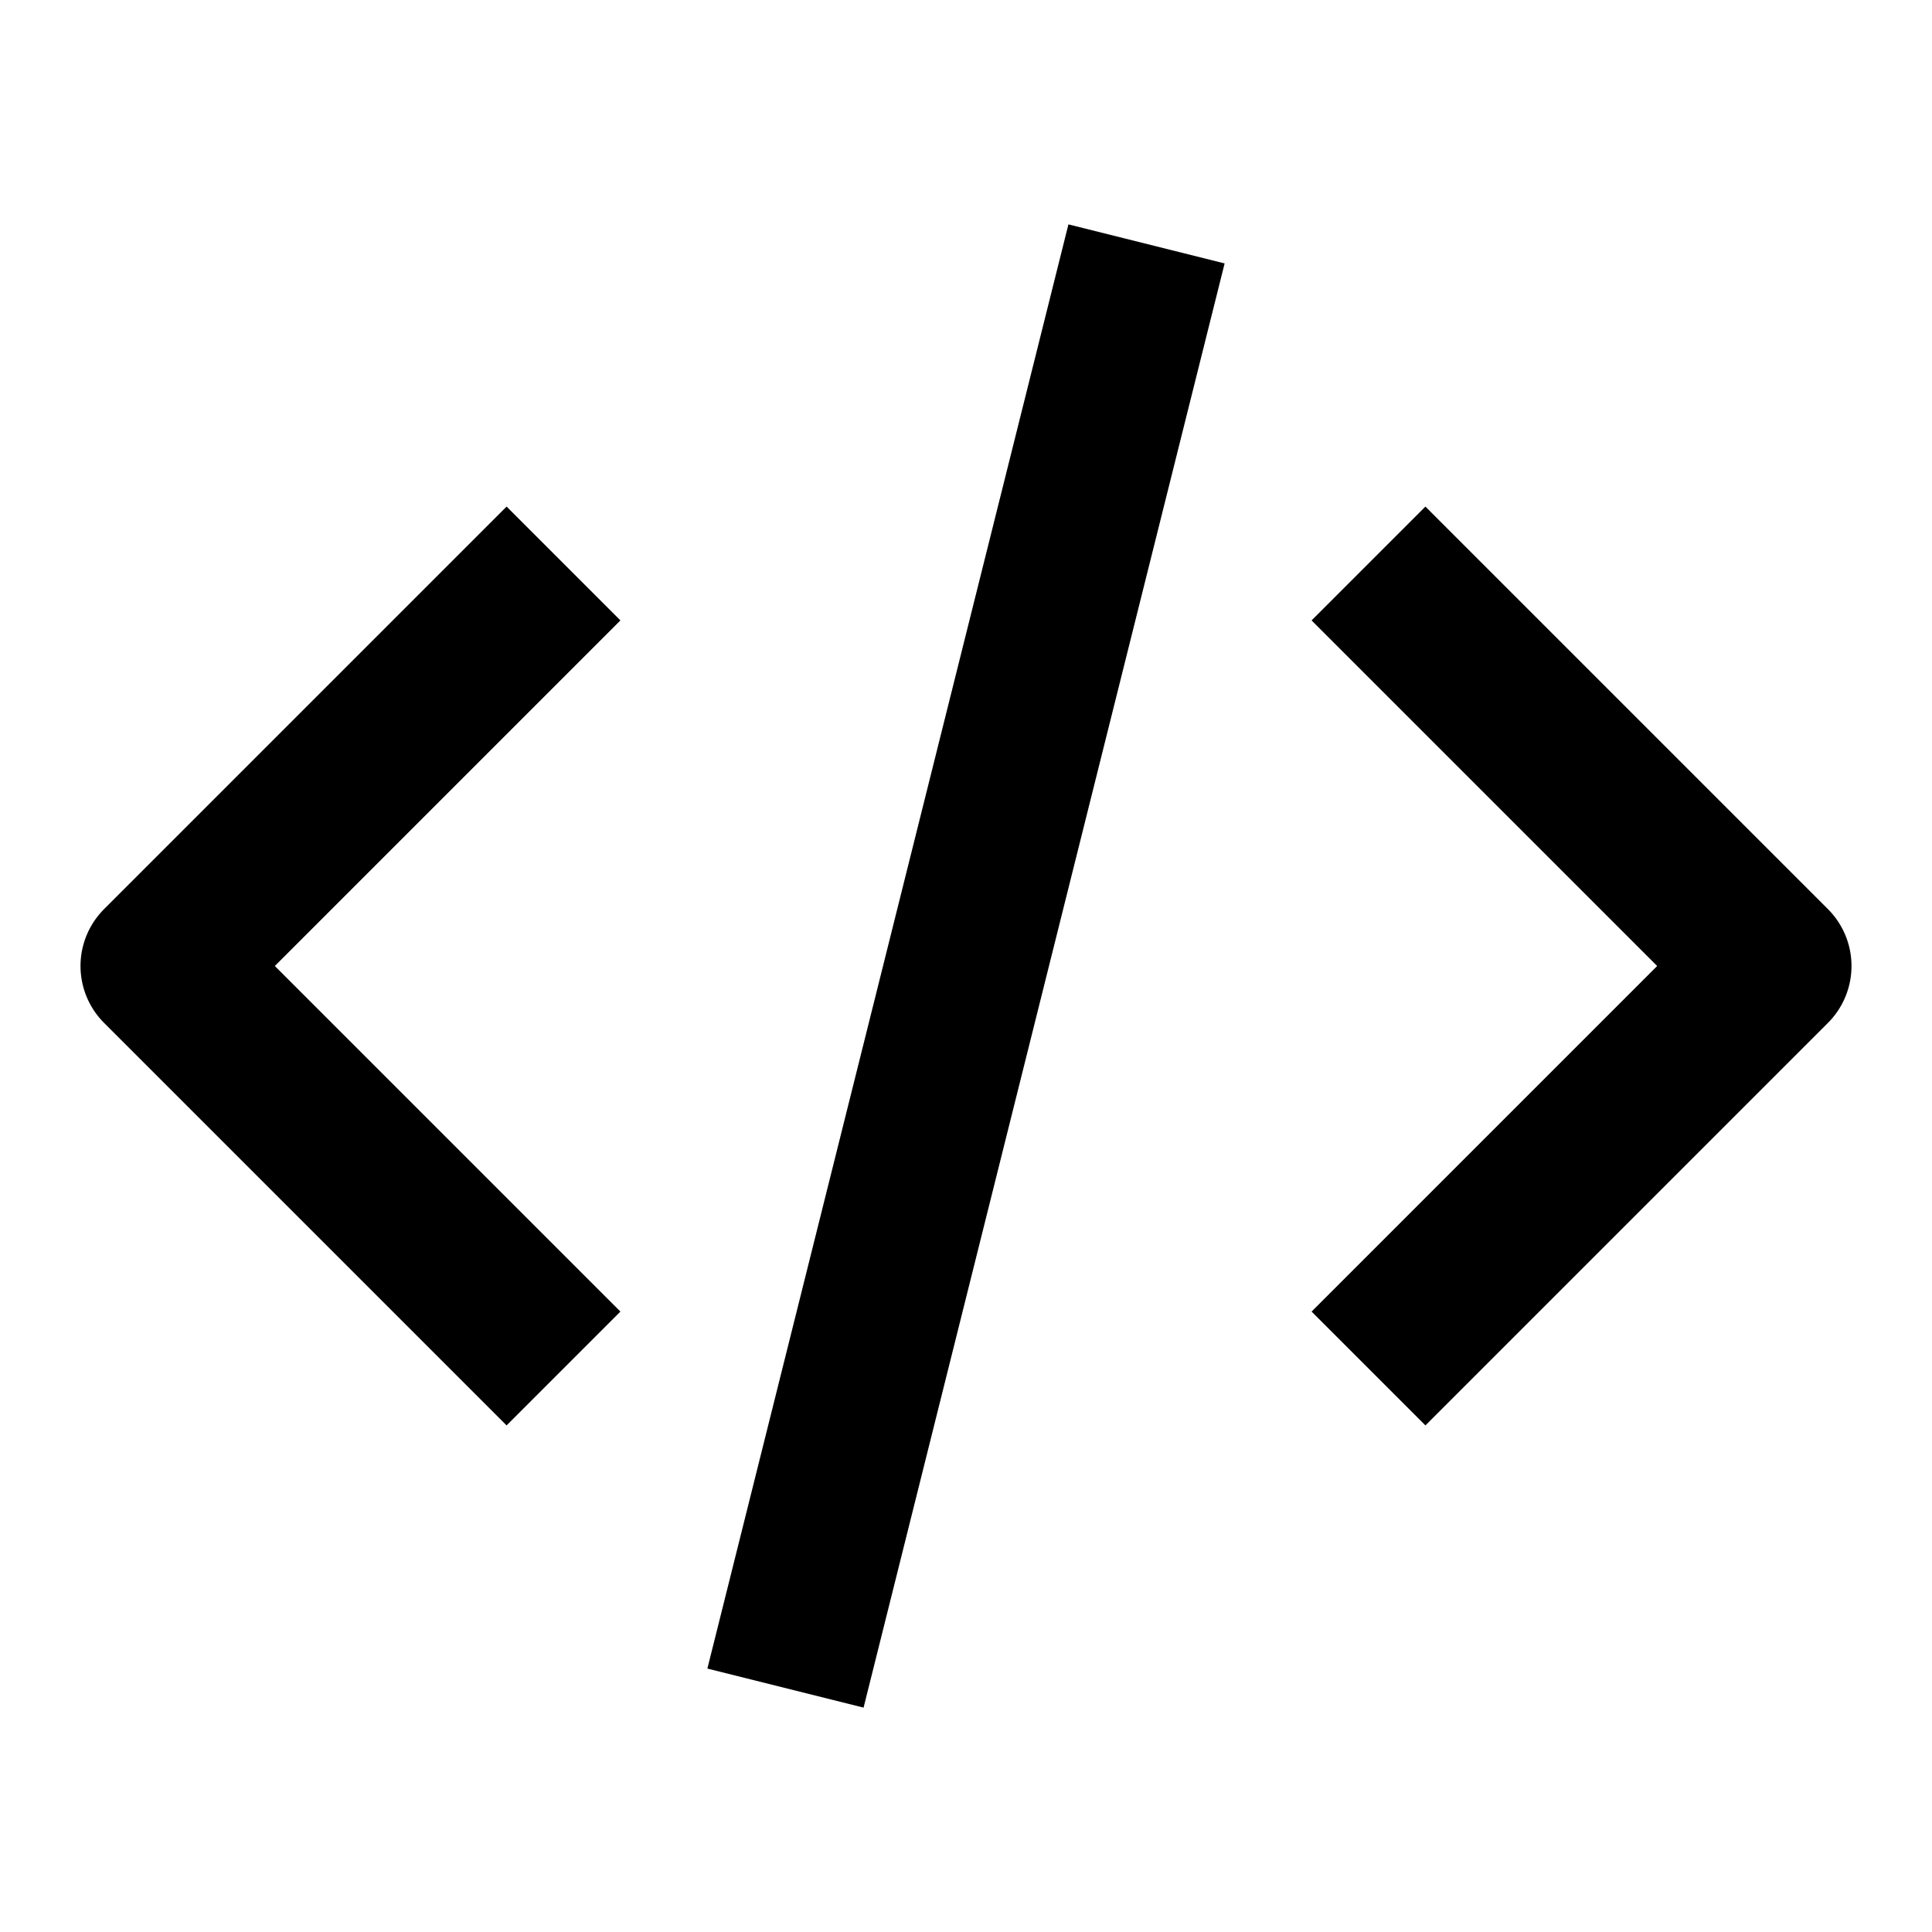
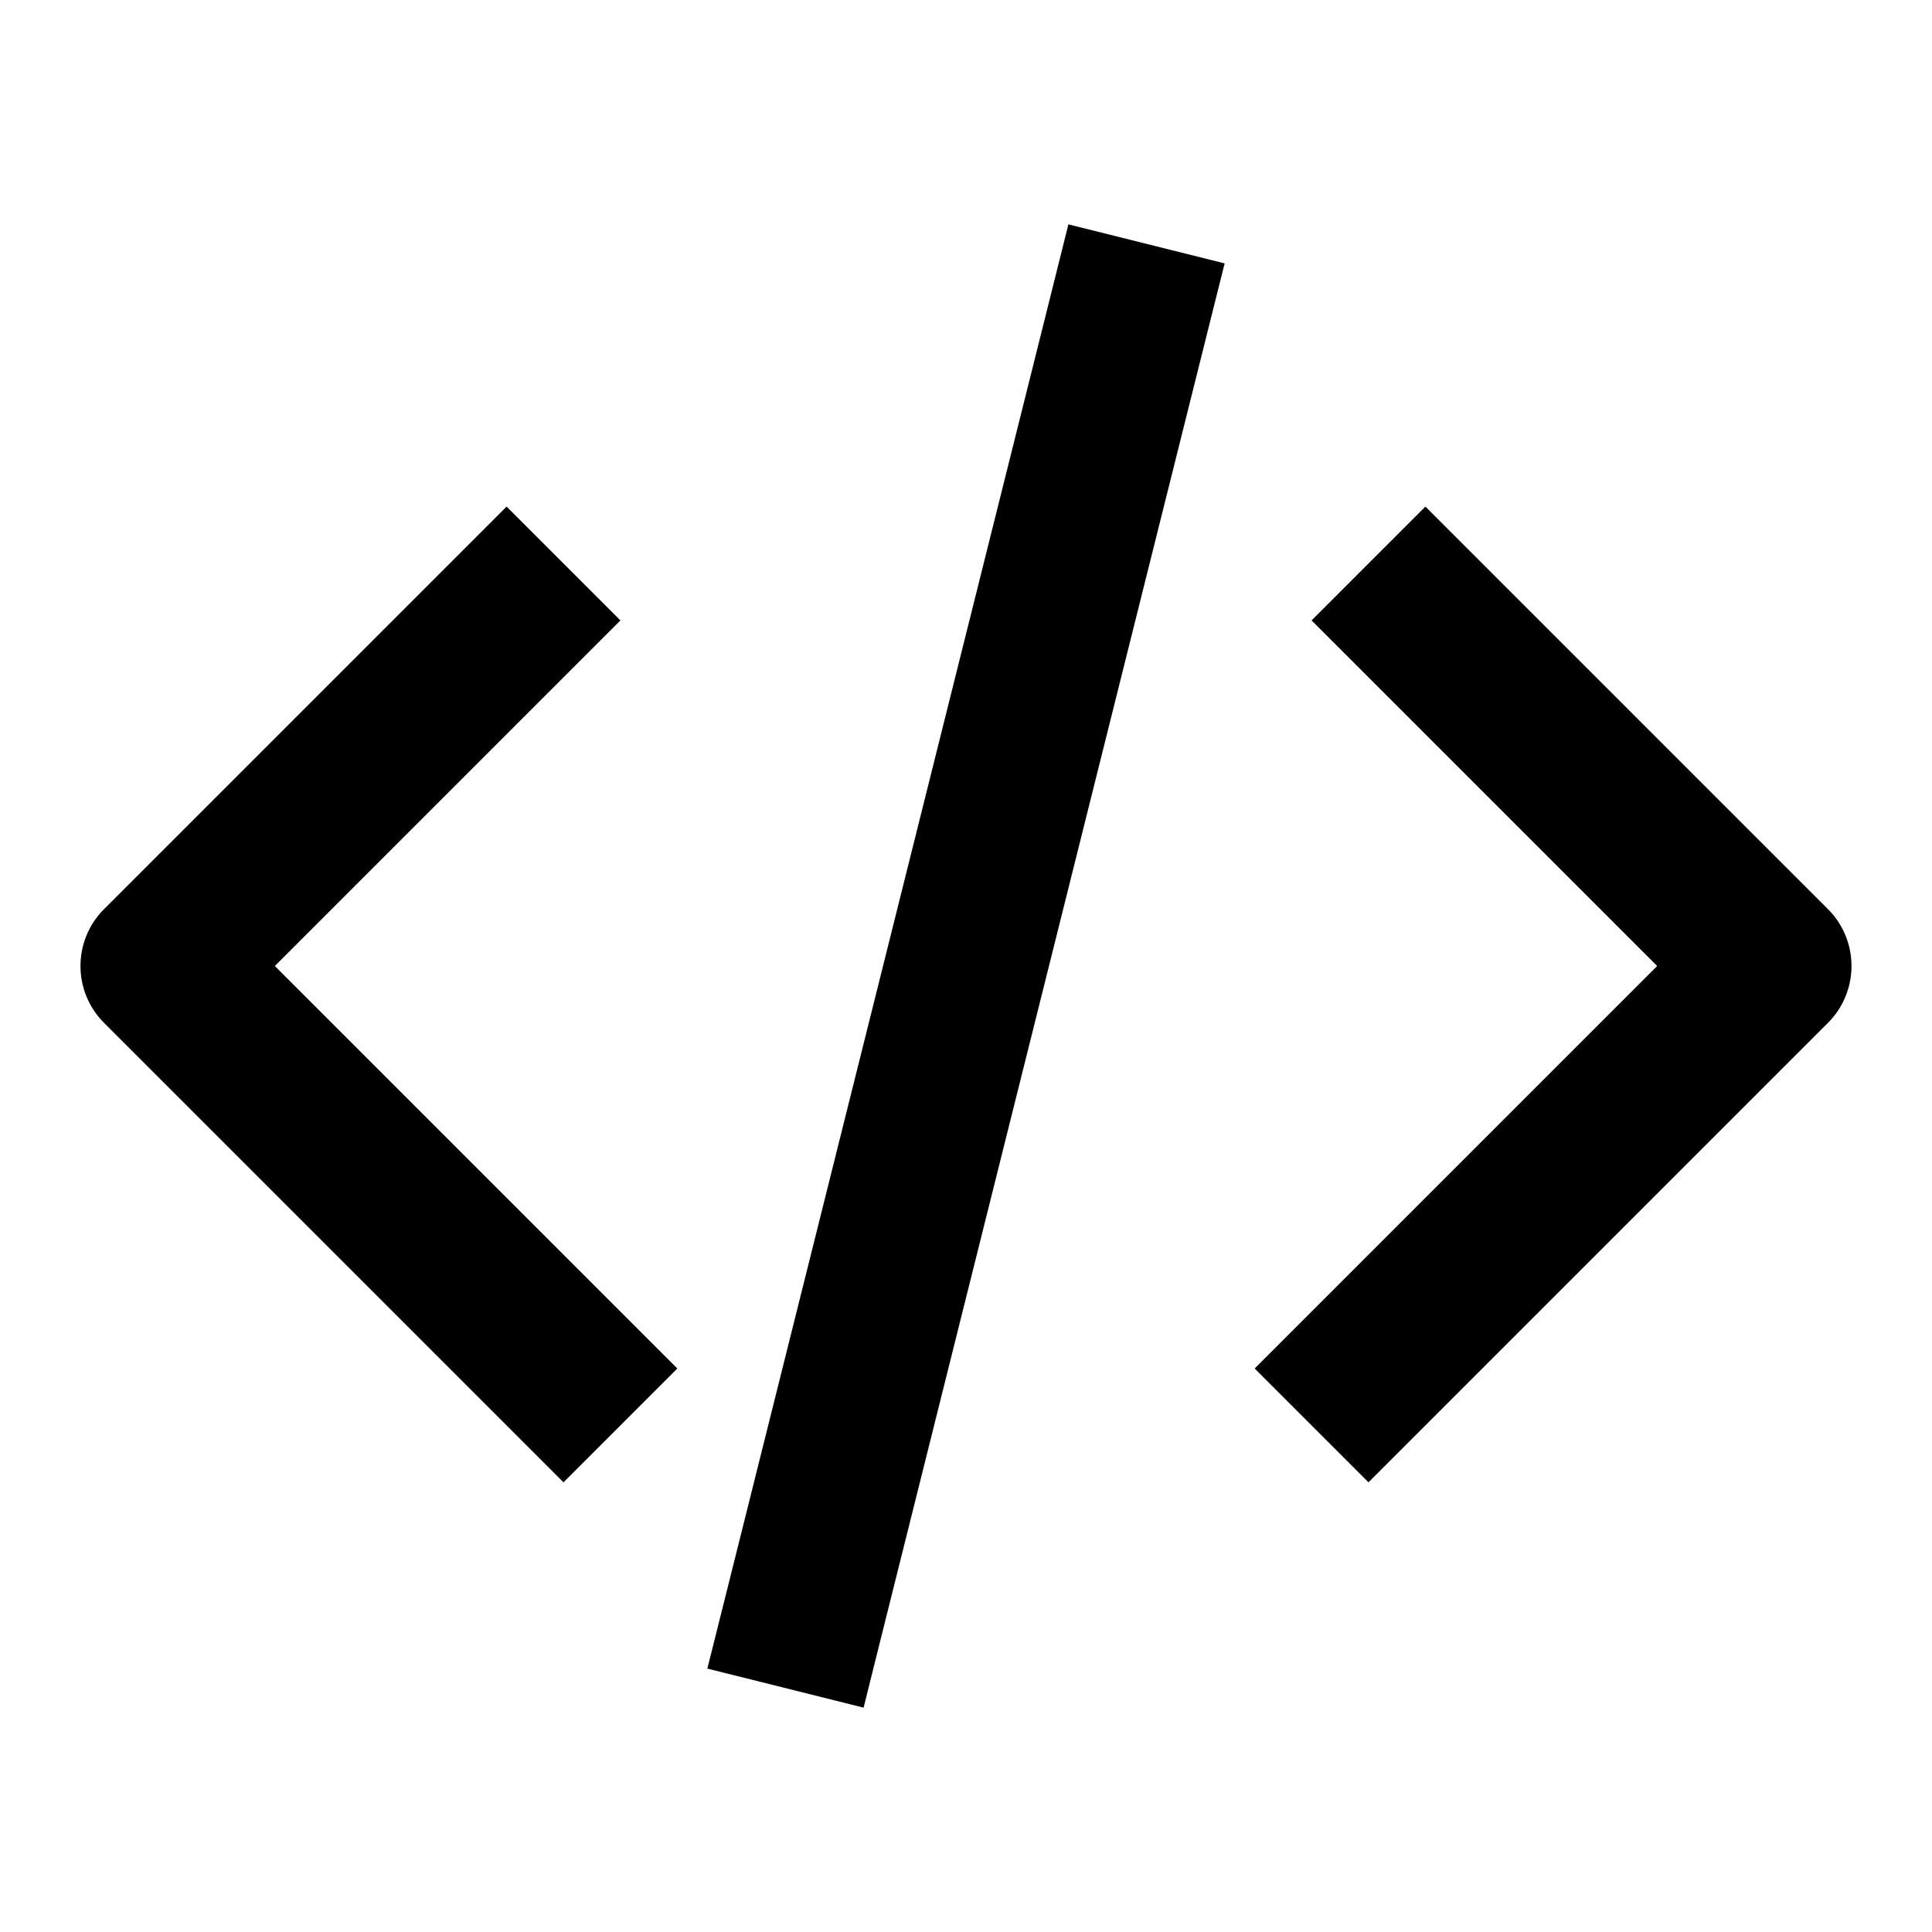
- <svg xmlns="http://www.w3.org/2000/svg" width="24" height="24" viewBox="0 0 24 24" fill="none">
-   <path d="M7 7L2 12L7 17" stroke="currentColor" stroke-width="2" stroke-linejoin="round" />
-   <path d="M17 7L22 12L17 17" stroke="currentColor" stroke-width="2" stroke-linejoin="round" />
-   <path d="M14 4L10 20" stroke="currentColor" stroke-width="2" stroke-linecap="square" stroke-linejoin="round" />
+ <svg xmlns="http://www.w3.org/2000/svg" width="24" height="24" viewBox="0 0 24 24" fill="currentColor">
+   <path d="M2 12L1.293 11.293C0.902 11.683 0.902 12.317 1.293 12.707L2 12ZM6.293 17.707L7 18.414L8.414 17L7.707 16.293L6.293 17.707ZM22 12L22.707 12.707C22.895 12.52 23 12.265 23 12C23 11.735 22.895 11.48 22.707 11.293L22 12ZM16.293 16.293L15.586 17L17 18.414L17.707 17.707L16.293 16.293ZM14.97 4.243L15.213 3.272L13.272 2.787L13.03 3.757L14.97 4.243ZM9.03 19.758L8.787 20.728L10.728 21.213L10.97 20.242L9.03 19.758ZM2.707 12.707L7.707 7.707L6.293 6.293L1.293 11.293L2.707 12.707ZM1.293 12.707L6.293 17.707L7.707 16.293L2.707 11.293L1.293 12.707ZM16.293 7.707L21.293 12.707L22.707 11.293L17.707 6.293L16.293 7.707ZM21.293 11.293L16.293 16.293L17.707 17.707L22.707 12.707L21.293 11.293ZM13.03 3.757L9.03 19.758L10.97 20.242L14.97 4.243L13.03 3.757Z" />
</svg>
